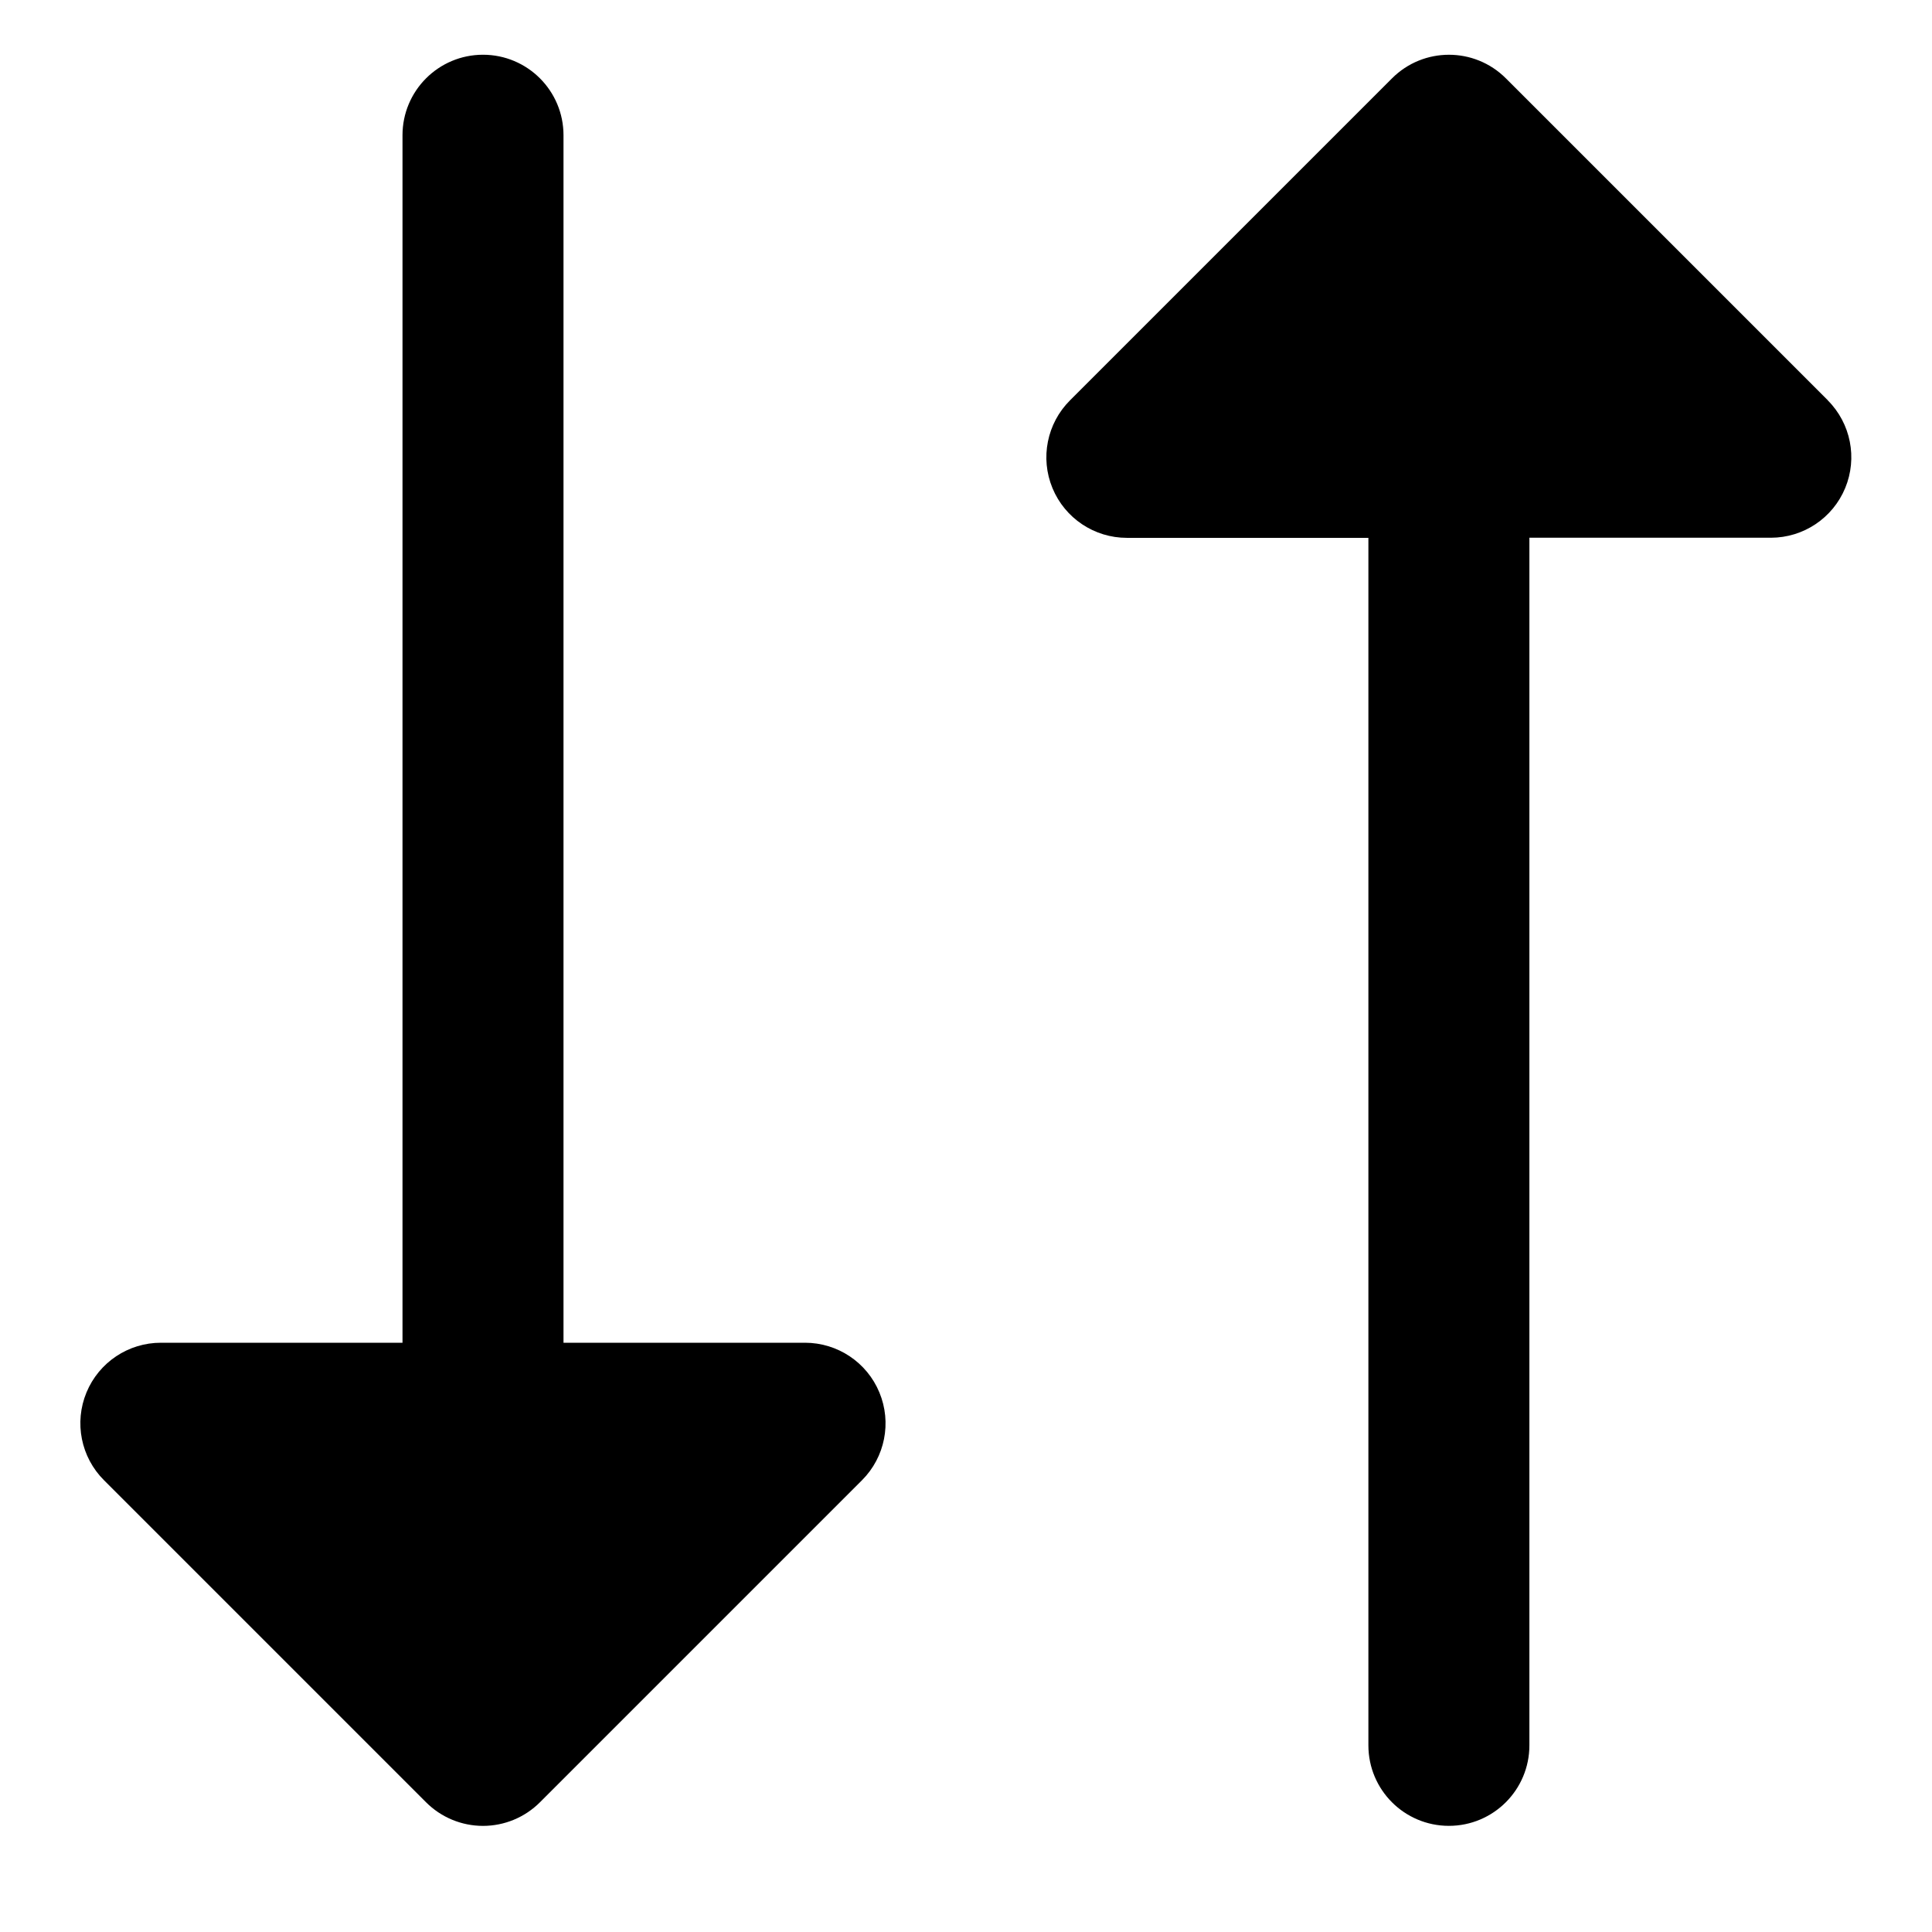
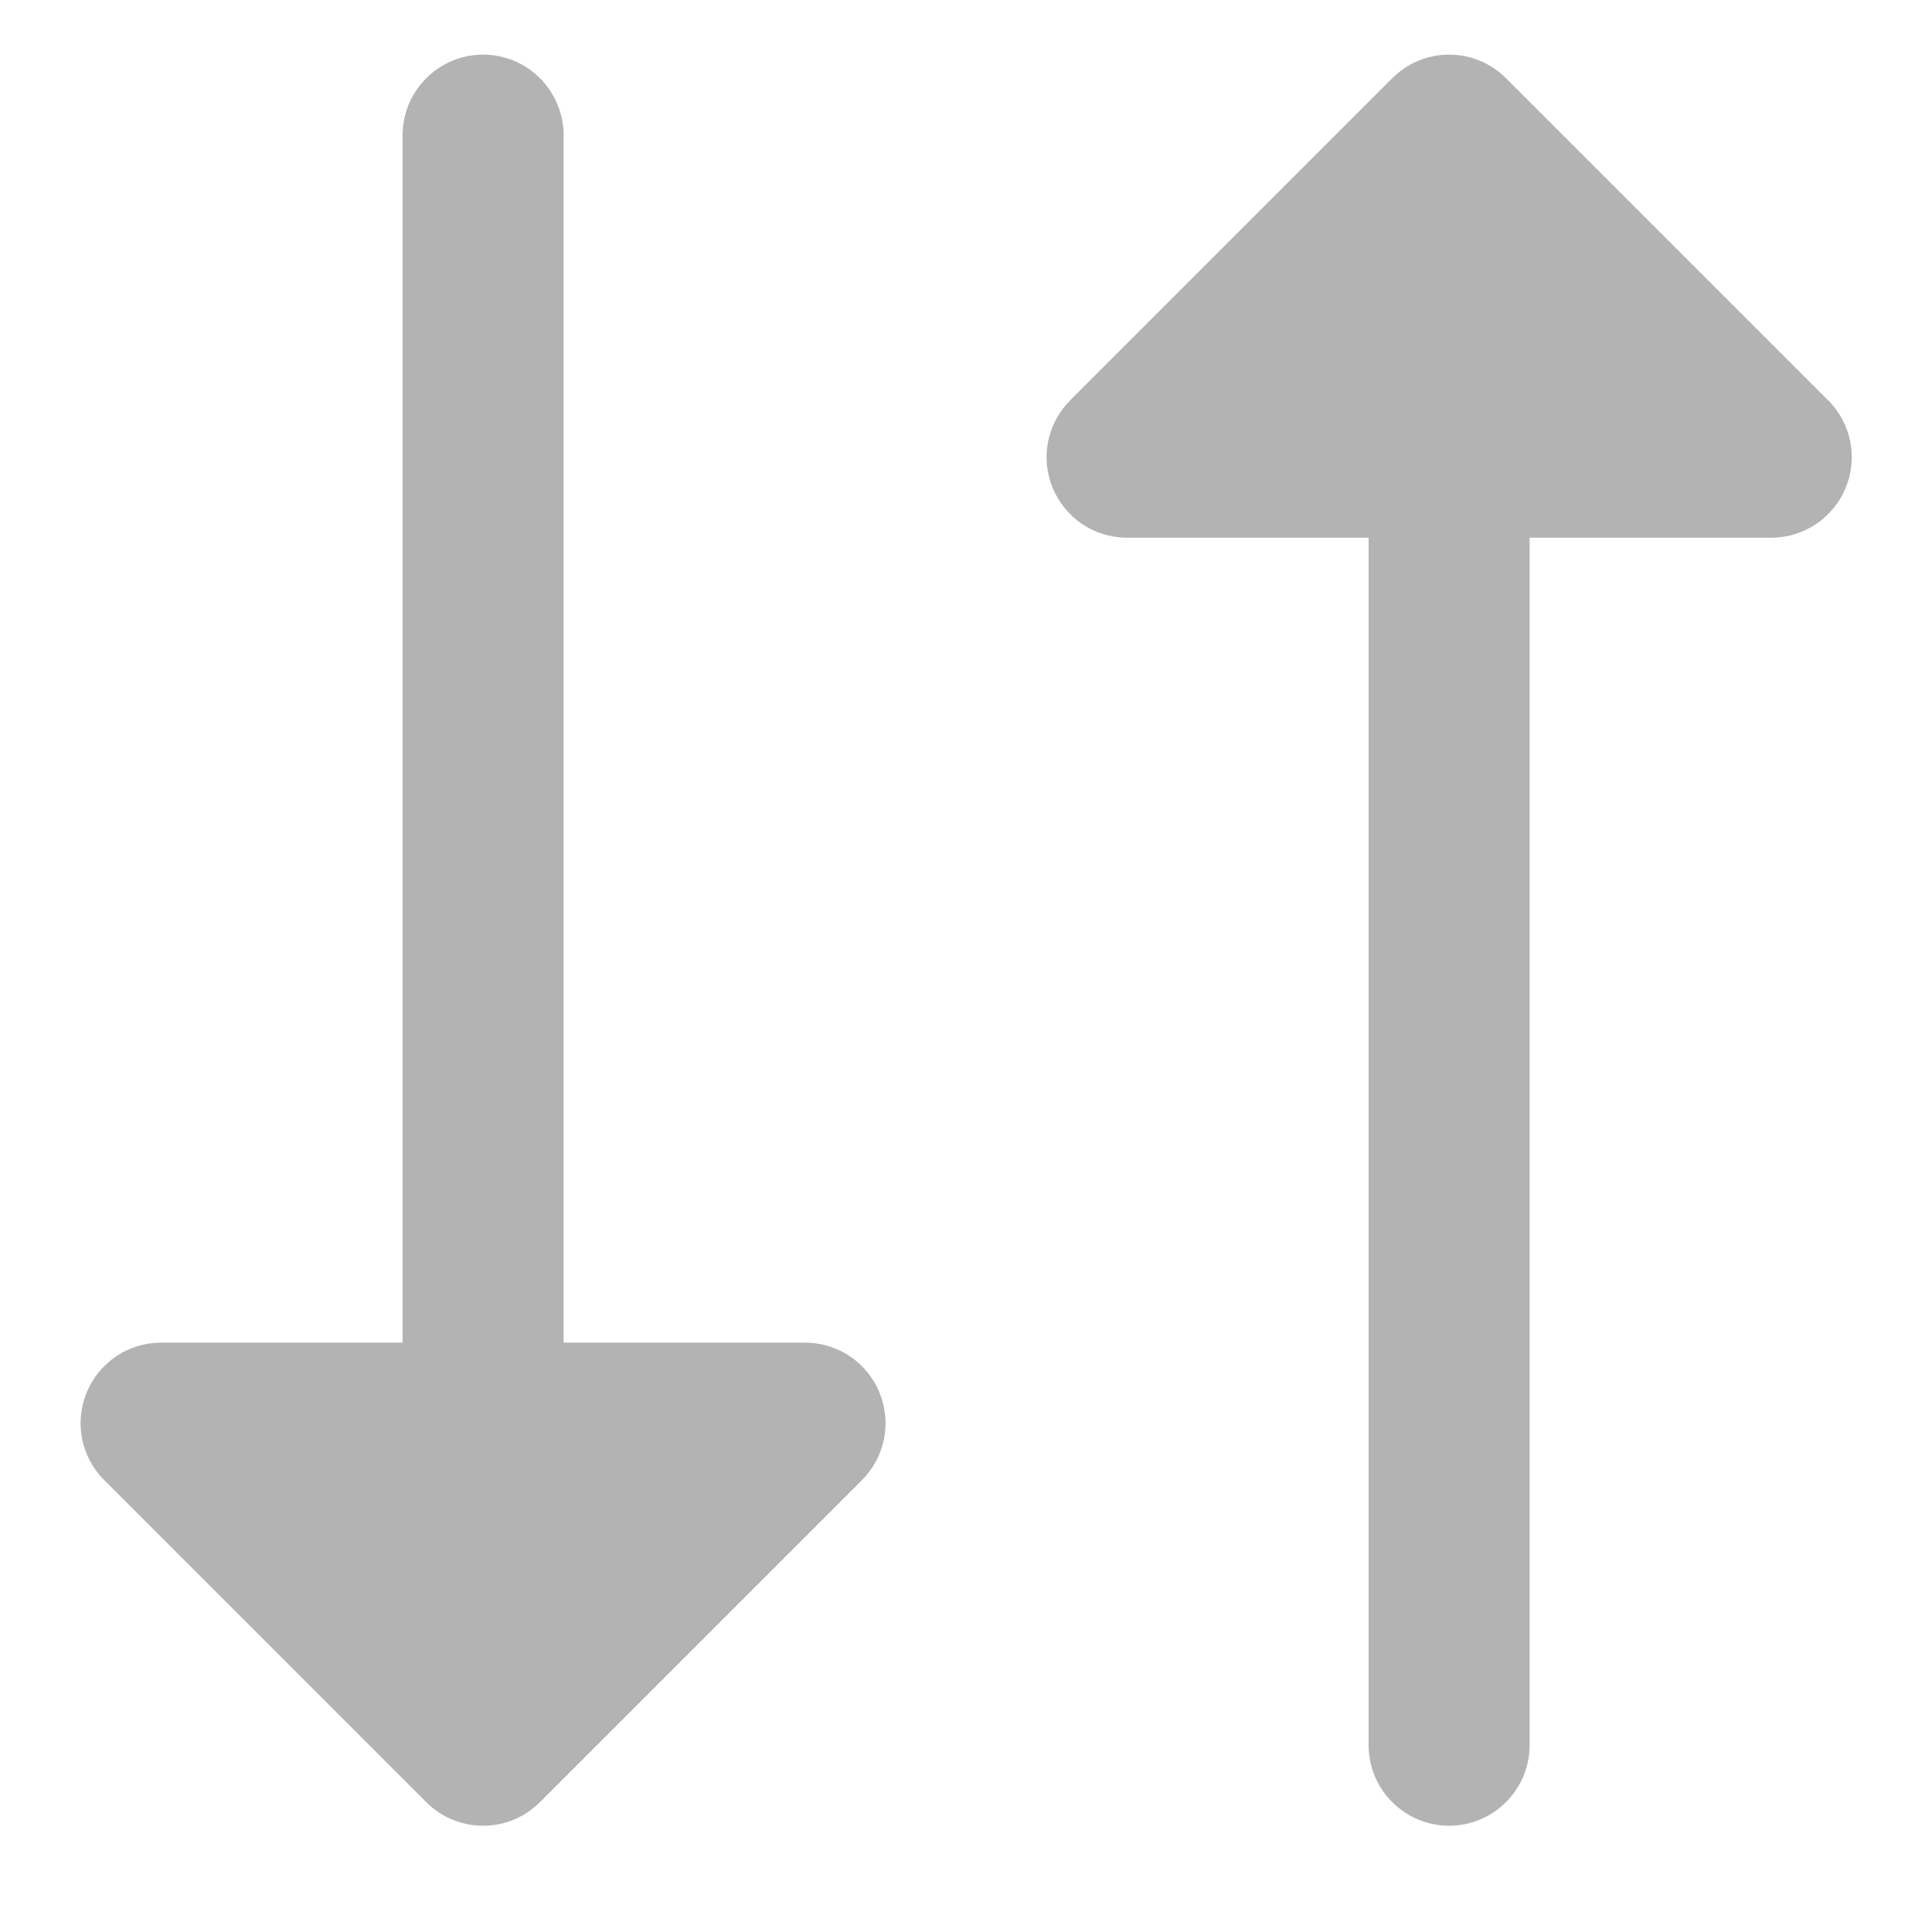
- <svg xmlns="http://www.w3.org/2000/svg" width="18" height="18" fill="none">
-   <path fill="currentColor" d="M8.193 12.973a.75.75 0 0 1-.162.818l-3 3a.75.75 0 0 1-1.062 0l-3-3A.75.75 0 0 1 1.5 12.51h2.25V1.26a.75.75 0 0 1 1.5 0v11.25H7.5a.75.75 0 0 1 .693.463M17.03 3.73l-3-3a.75.75 0 0 0-1.061 0l-3 3a.75.75 0 0 0 .53 1.281h2.25v11.25a.75.75 0 1 0 1.5 0V5.01h2.25a.75.75 0 0 0 .53-1.28" />
+ <svg xmlns="http://www.w3.org/2000/svg" fill="none" height="18" viewBox="0 0 18 18" width="18">
+   <path d="m8.193 12.973c.057.137.072.288.043.433s-.1.279-.205.384l-3 3c-.07.07-.152.125-.243.163-.091.038-.189.057-.287.057s-.196-.019-.287-.057c-.091-.038-.174-.093-.243-.163l-3-3c-.105-.105-.177-.238-.206-.384-.029-.146-.014-.296.043-.434.057-.137.153-.254.276-.337.123-.082.269-.126.417-.126h2.25v-11.25c0-.199.079-.39.22-.53.141-.141.331-.22.53-.22.199 0 .39.079.53.22s.22.331.22.53v11.25h2.25c.148 0 .293.044.417.127s.219.2.276.337zm8.838-9.244-3-3c-.07-.07-.152-.125-.243-.163-.091-.038-.189-.057-.287-.057s-.196.019-.287.057c-.091.038-.174.093-.243.163l-3 3c-.105.105-.177.239-.206.384-.029.146-.014.296.043.434.057.137.153.254.276.337.123.082.269.126.417.126h2.25v11.25c0 .199.079.39.22.53.141.141.331.22.53.22s.39-.079.53-.22c.141-.141.22-.331.22-.53v-11.25h2.25c.148 0.0.293-.044.417-.126.123-.082.22-.2.277-.337.057-.137.072-.288.043-.434-.029-.146-.101-.279-.205-.384z" fill="#b3b3b3" />
</svg>
